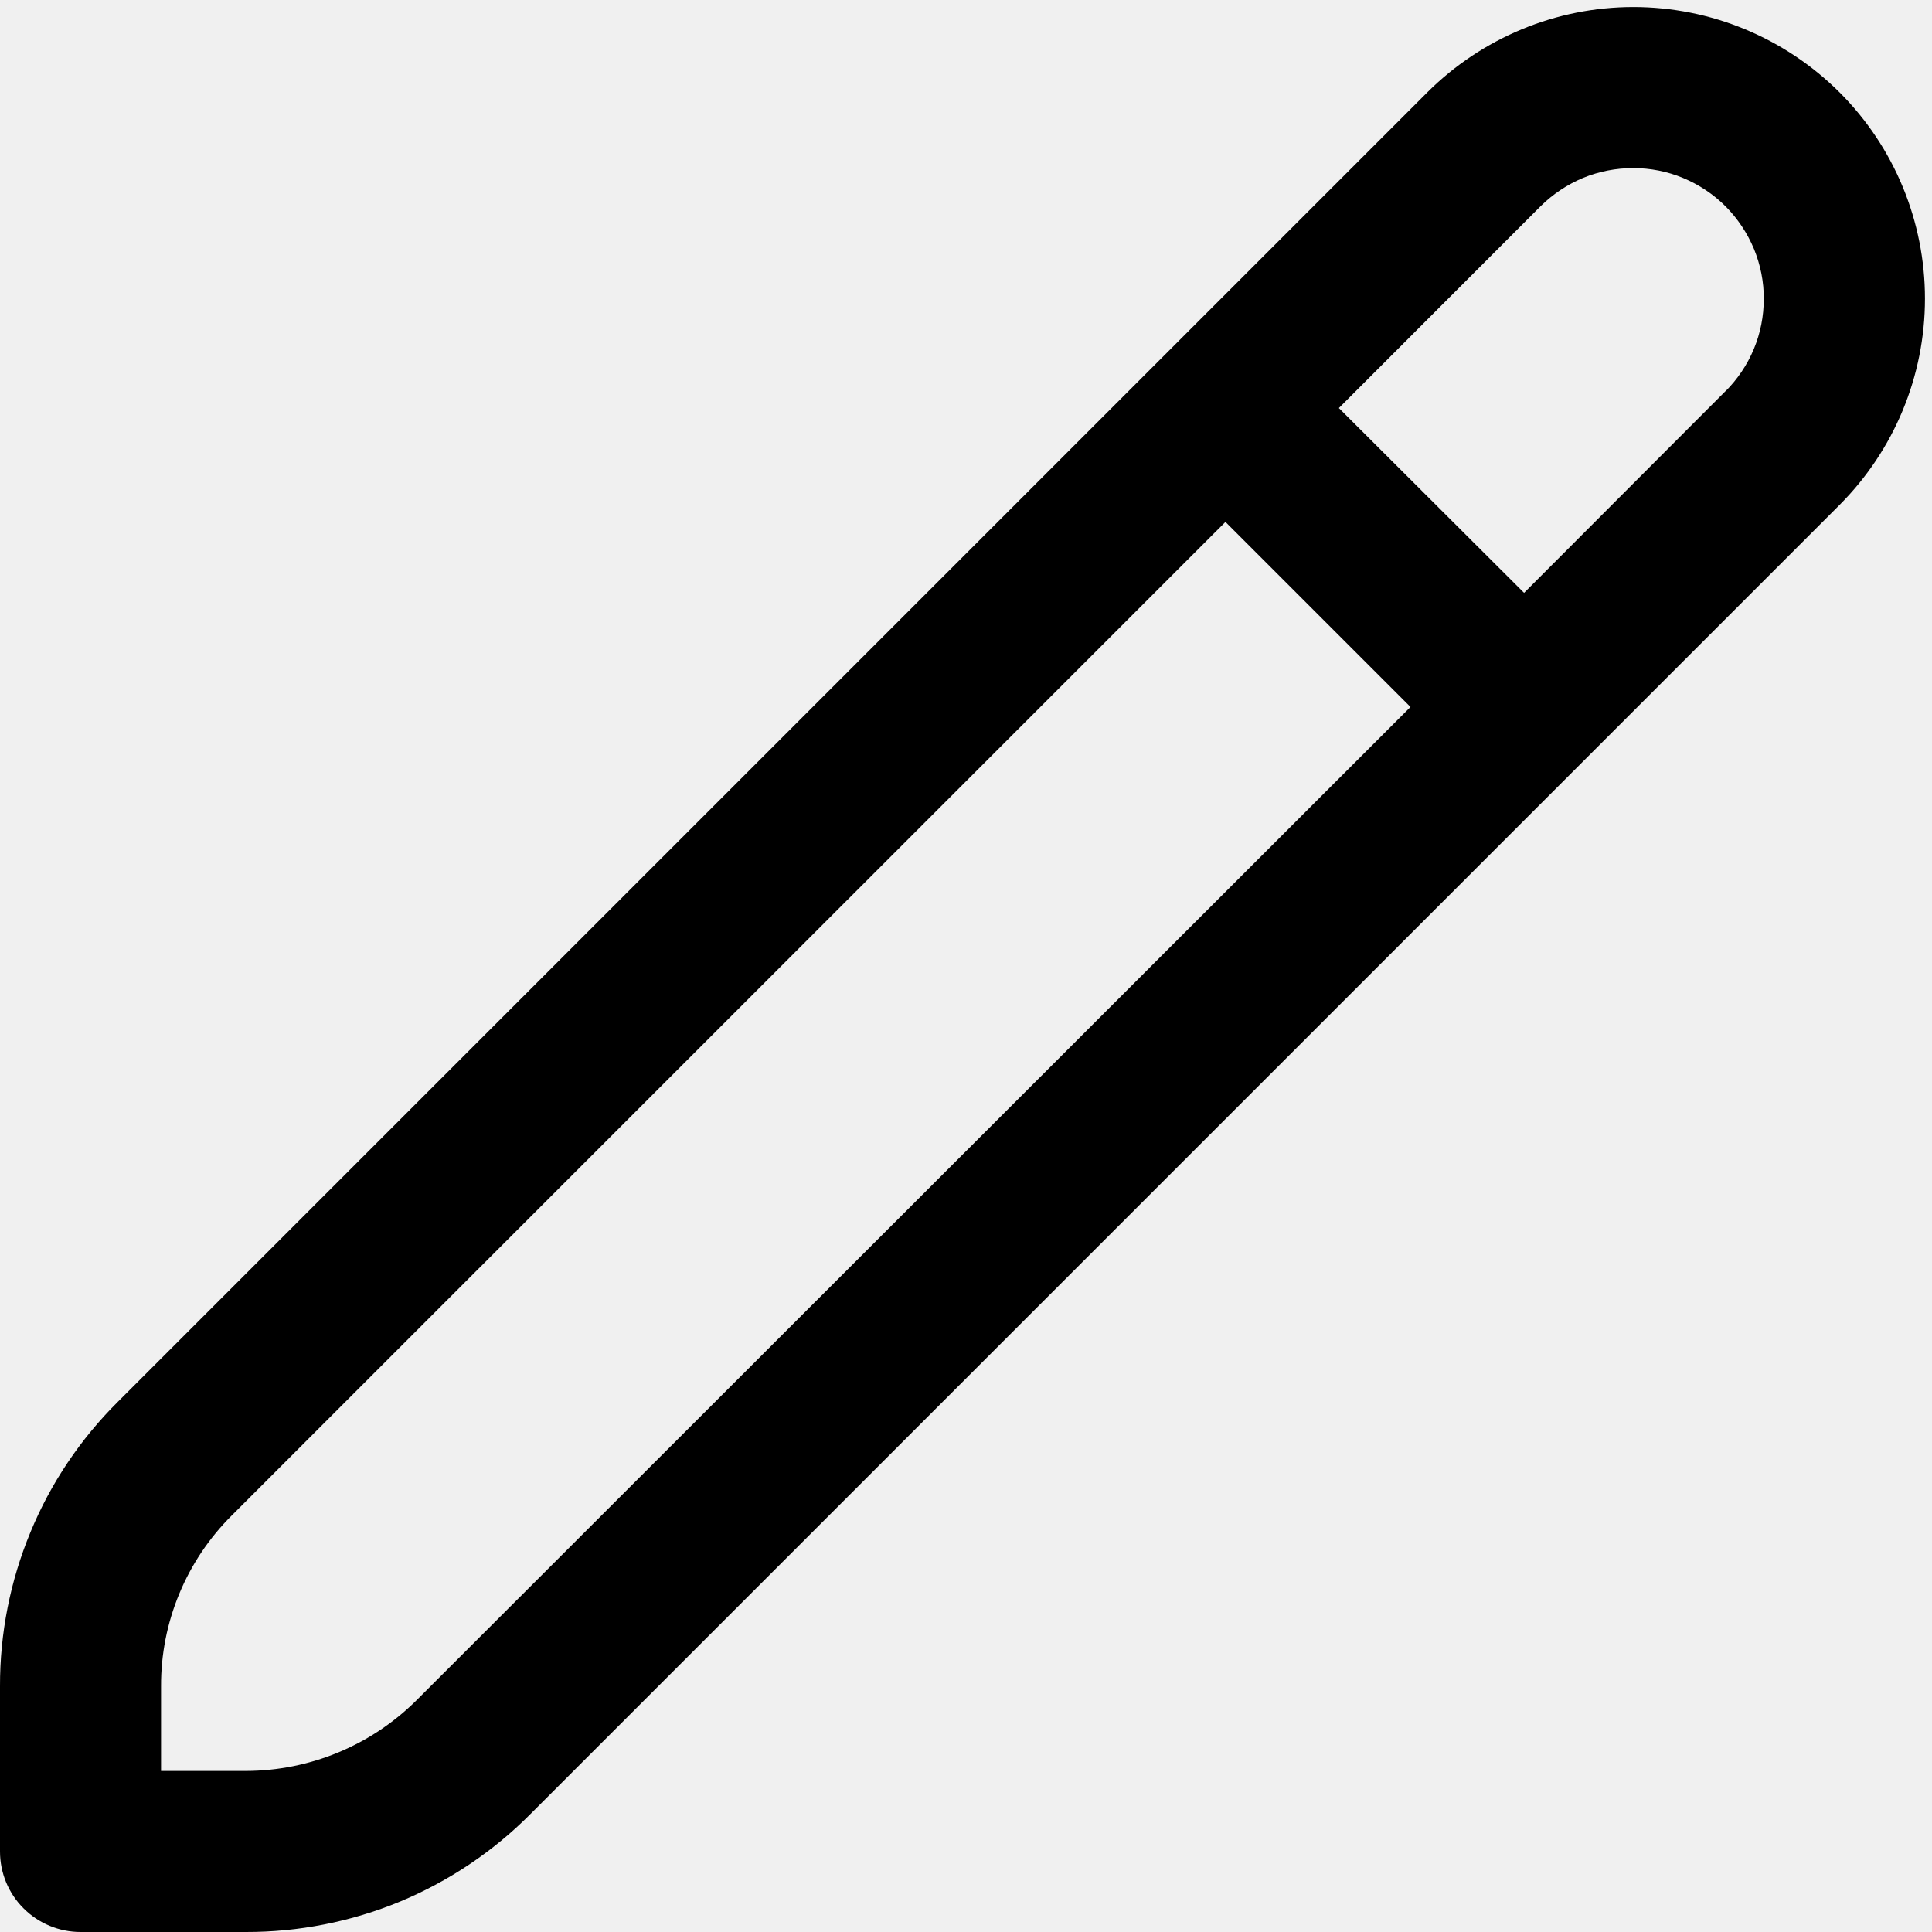
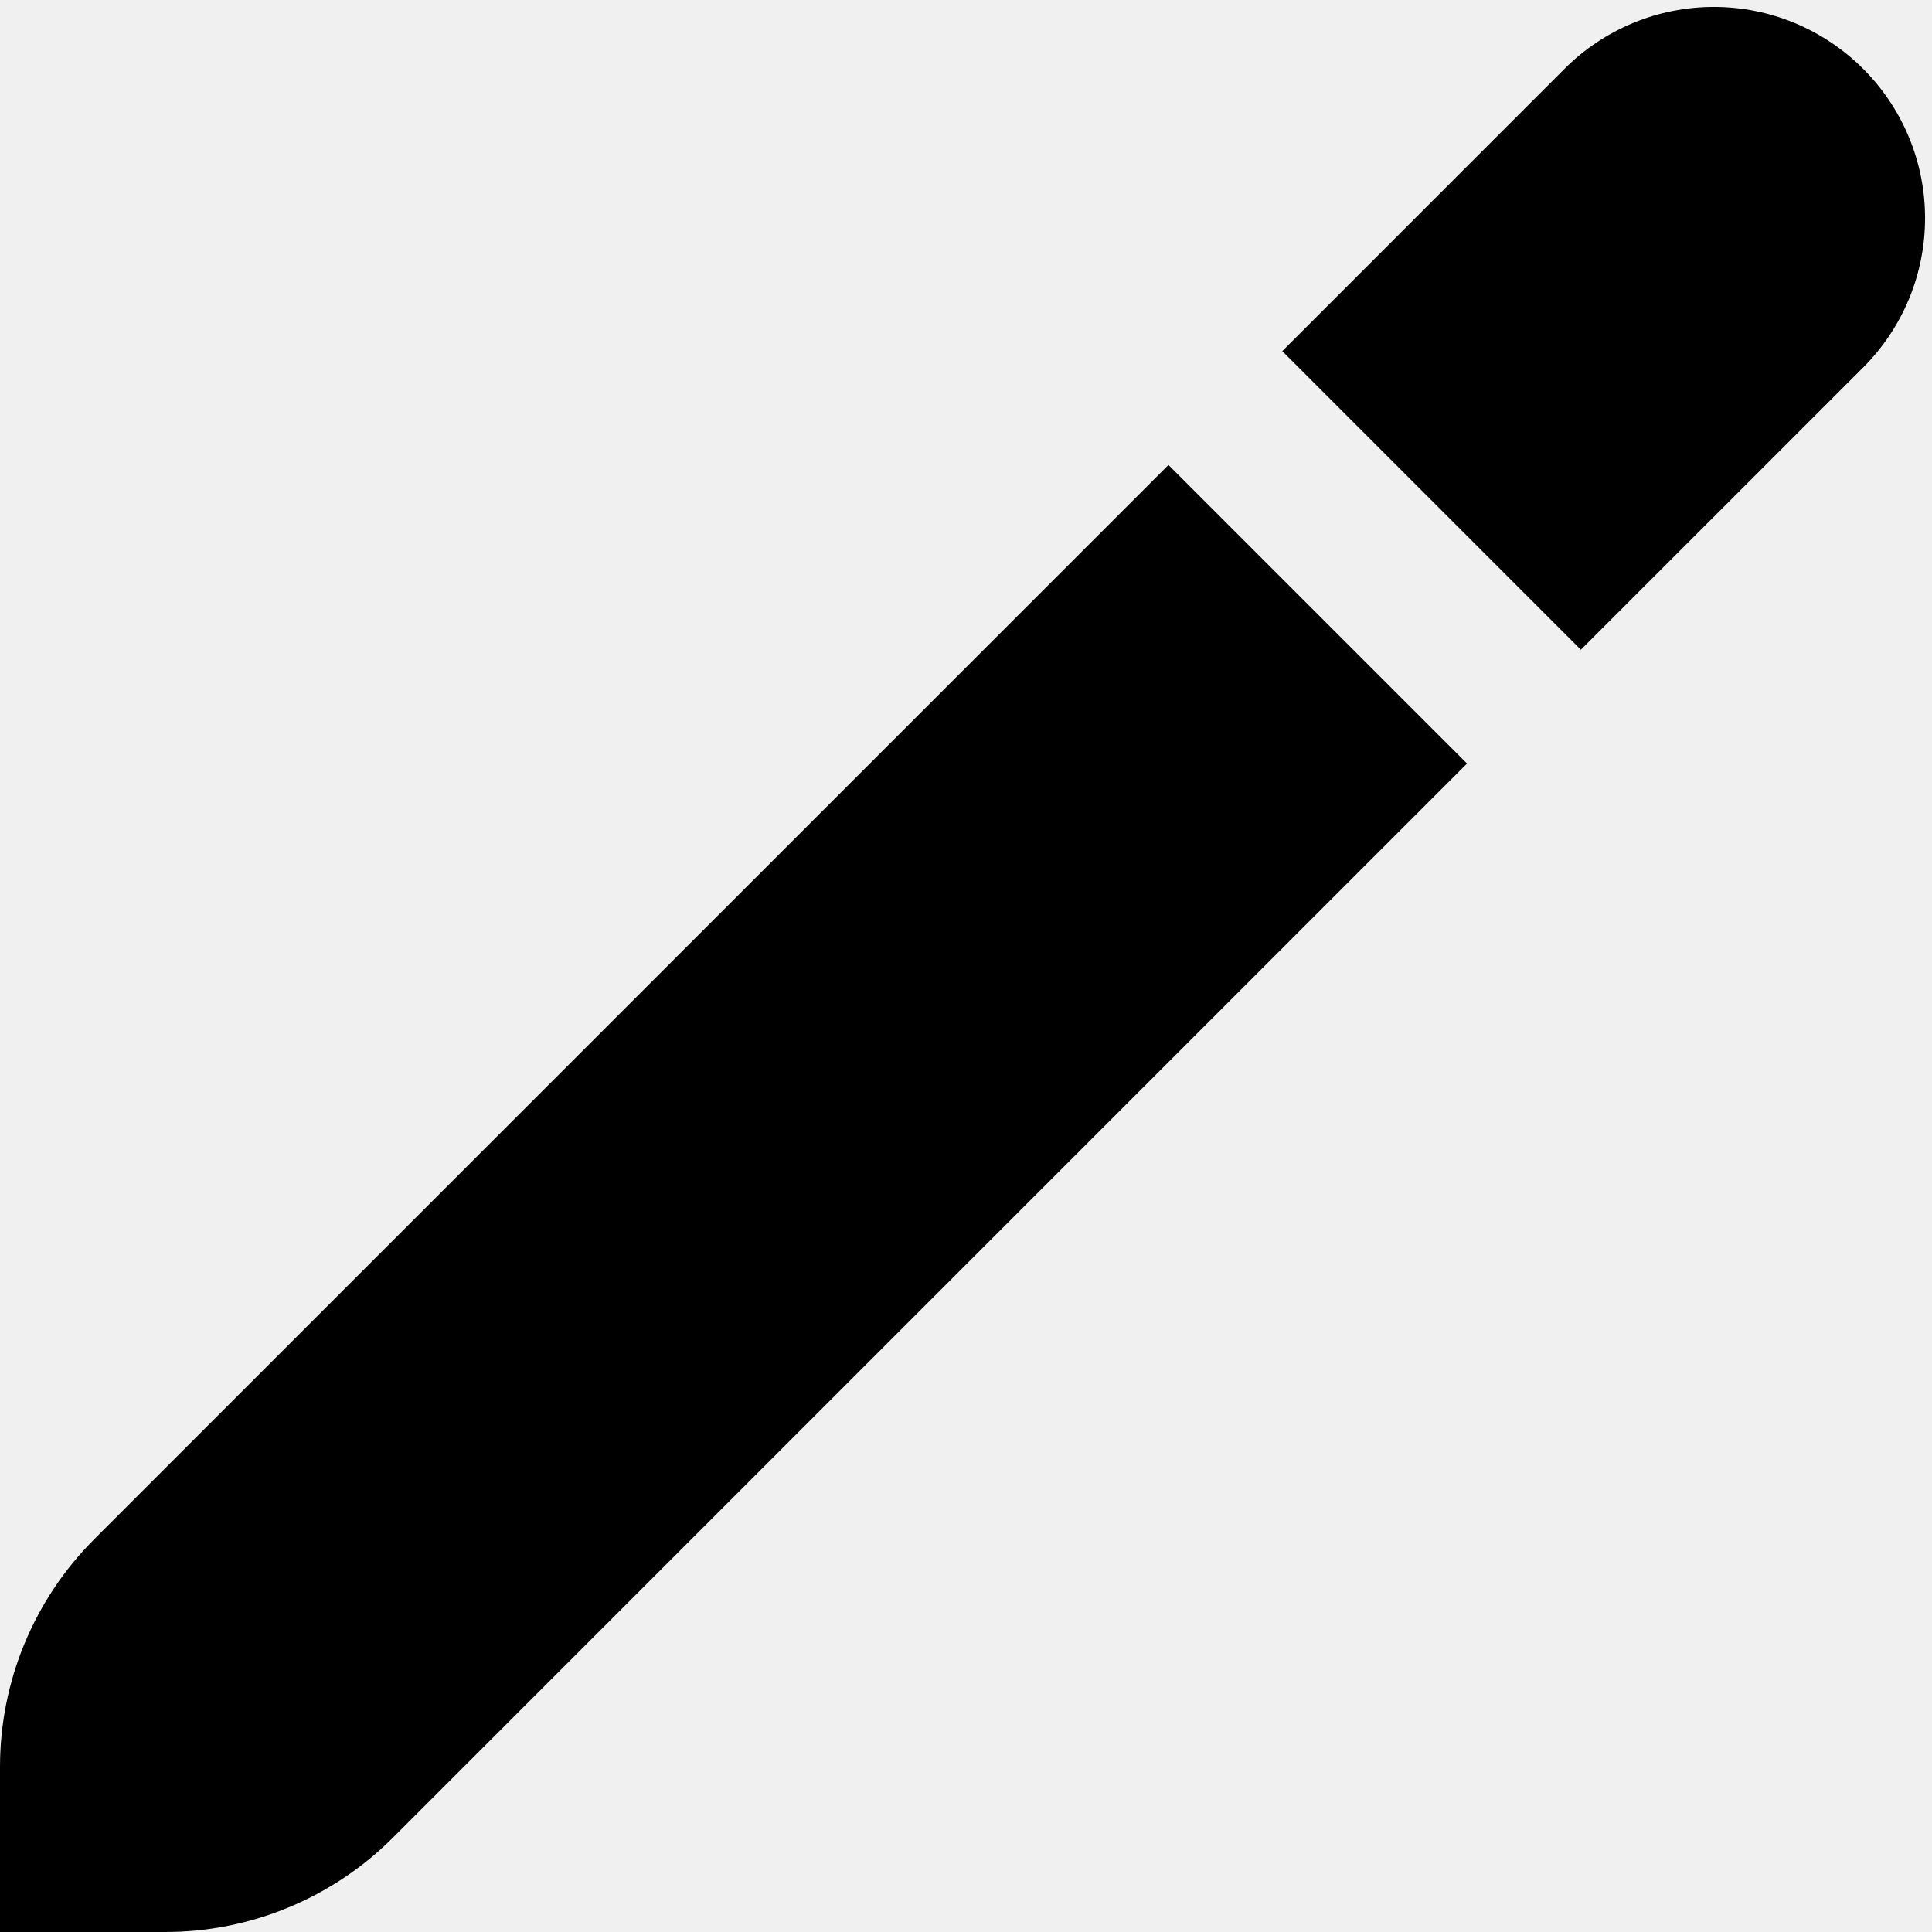
- <svg xmlns="http://www.w3.org/2000/svg" width="14" height="14" viewBox="0 0 14 14" fill="none">
-   <g clip-path="url(#clip0_157_1596)">
-     <path d="M13.331 0.67C12.934 0.274 12.397 0.051 11.836 0.051C11.276 0.051 10.739 0.274 10.342 0.67L0.855 10.157C0.583 10.427 0.367 10.748 0.221 11.102C0.074 11.456 -0.001 11.836 8.73905e-06 12.219V13.417C8.73905e-06 13.571 0.061 13.72 0.171 13.829C0.28 13.938 0.429 14 0.583 14H1.781C2.164 14.001 2.544 13.926 2.898 13.78C3.251 13.633 3.573 13.418 3.843 13.146L13.331 3.658C13.727 3.261 13.949 2.724 13.949 2.164C13.949 1.604 13.727 1.066 13.331 0.67ZM3.018 12.321C2.689 12.648 2.245 12.832 1.781 12.833H1.167V12.219C1.166 11.989 1.211 11.761 1.299 11.549C1.387 11.337 1.516 11.144 1.679 10.982L8.88 3.782L10.221 5.123L3.018 12.321ZM12.505 2.833L11.044 4.296L9.702 2.957L11.164 1.494C11.252 1.407 11.357 1.337 11.472 1.289C11.587 1.242 11.71 1.218 11.835 1.218C11.959 1.218 12.082 1.242 12.197 1.29C12.312 1.338 12.417 1.408 12.505 1.496C12.592 1.584 12.662 1.689 12.71 1.804C12.757 1.919 12.782 2.042 12.781 2.166C12.781 2.291 12.757 2.414 12.709 2.529C12.661 2.644 12.591 2.748 12.503 2.836L12.505 2.833Z" fill="black" />
-   </g>
-   <defs>
-     <clipPath id="clip0_157_1596">
-       <rect width="14" height="14" fill="white" />
-     </clipPath>
-   </defs>
+ <svg xmlns="http://www.w3.org/2000/svg" id="Filled" viewBox="0 0 24 24" width="512" height="512">
+   <path d="M1.172,19.119A4,4,0,0,0,0,21.947V24H2.053a4,4,0,0,0,2.828-1.172L18.224,9.485,14.515,5.776Z" />
+   <path d="M23.145.855a2.622,2.622,0,0,0-3.71,0L15.929,4.362l3.709,3.709,3.507-3.506A2.622,2.622,0,0,0,23.145.855Z" />
</svg>
